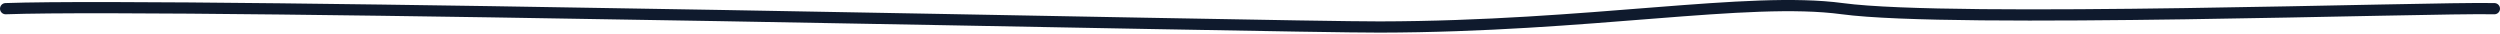
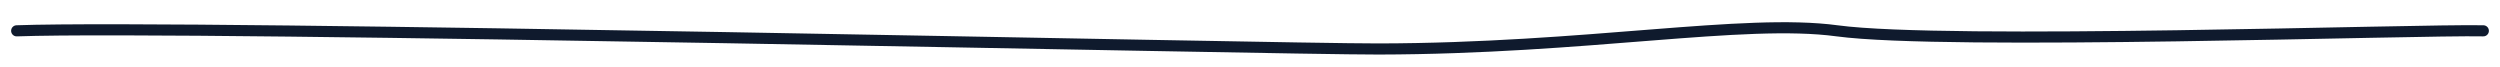
- <svg xmlns="http://www.w3.org/2000/svg" width="223" height="3" viewBox="0 0 223 3" fill="none">
+ <svg xmlns="http://www.w3.org/2000/svg" overflow="visible" width="225" height="6" viewBox="-1 -2 225 6" fill="none">
  <path d="M0.5 0.774C16.354 0.213 113.699 2.425 123.075 2.409C141.8 2.376 155.918 -0.357 164.334 0.774C174.232 2.104 216.599 0.639 222.5 0.774" stroke="#0F1A2D" stroke-linecap="round" />
</svg>
